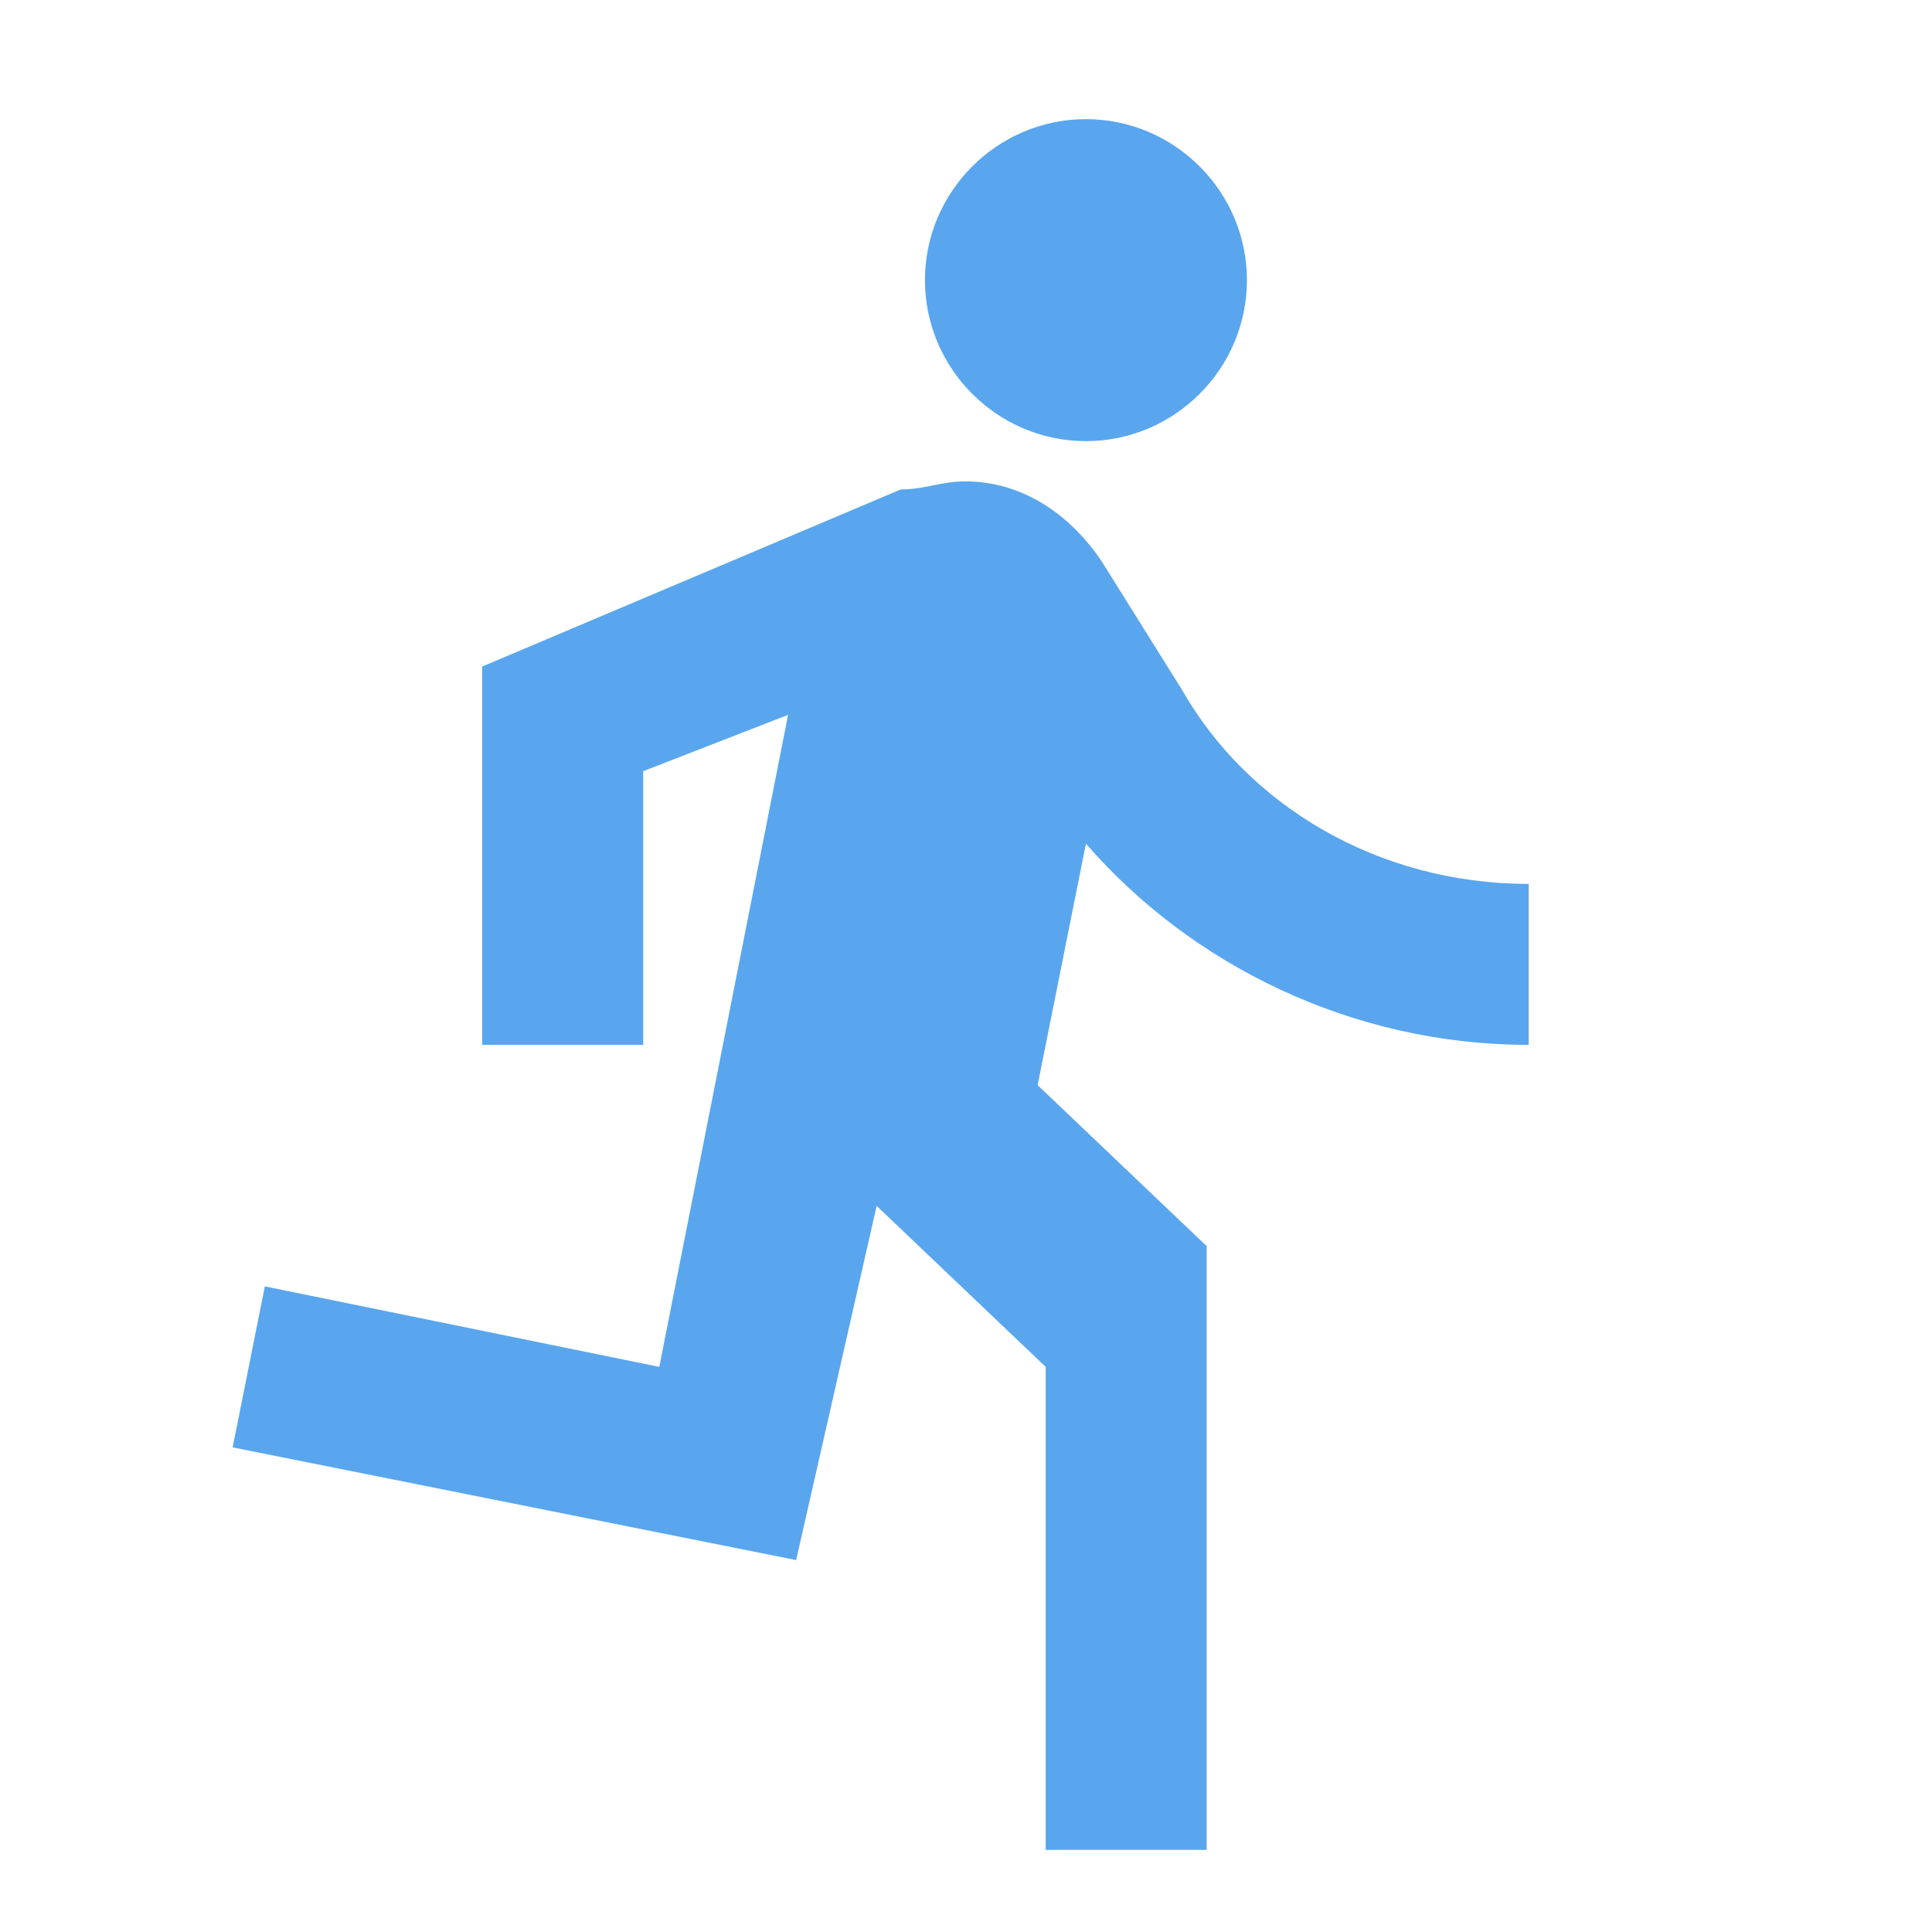
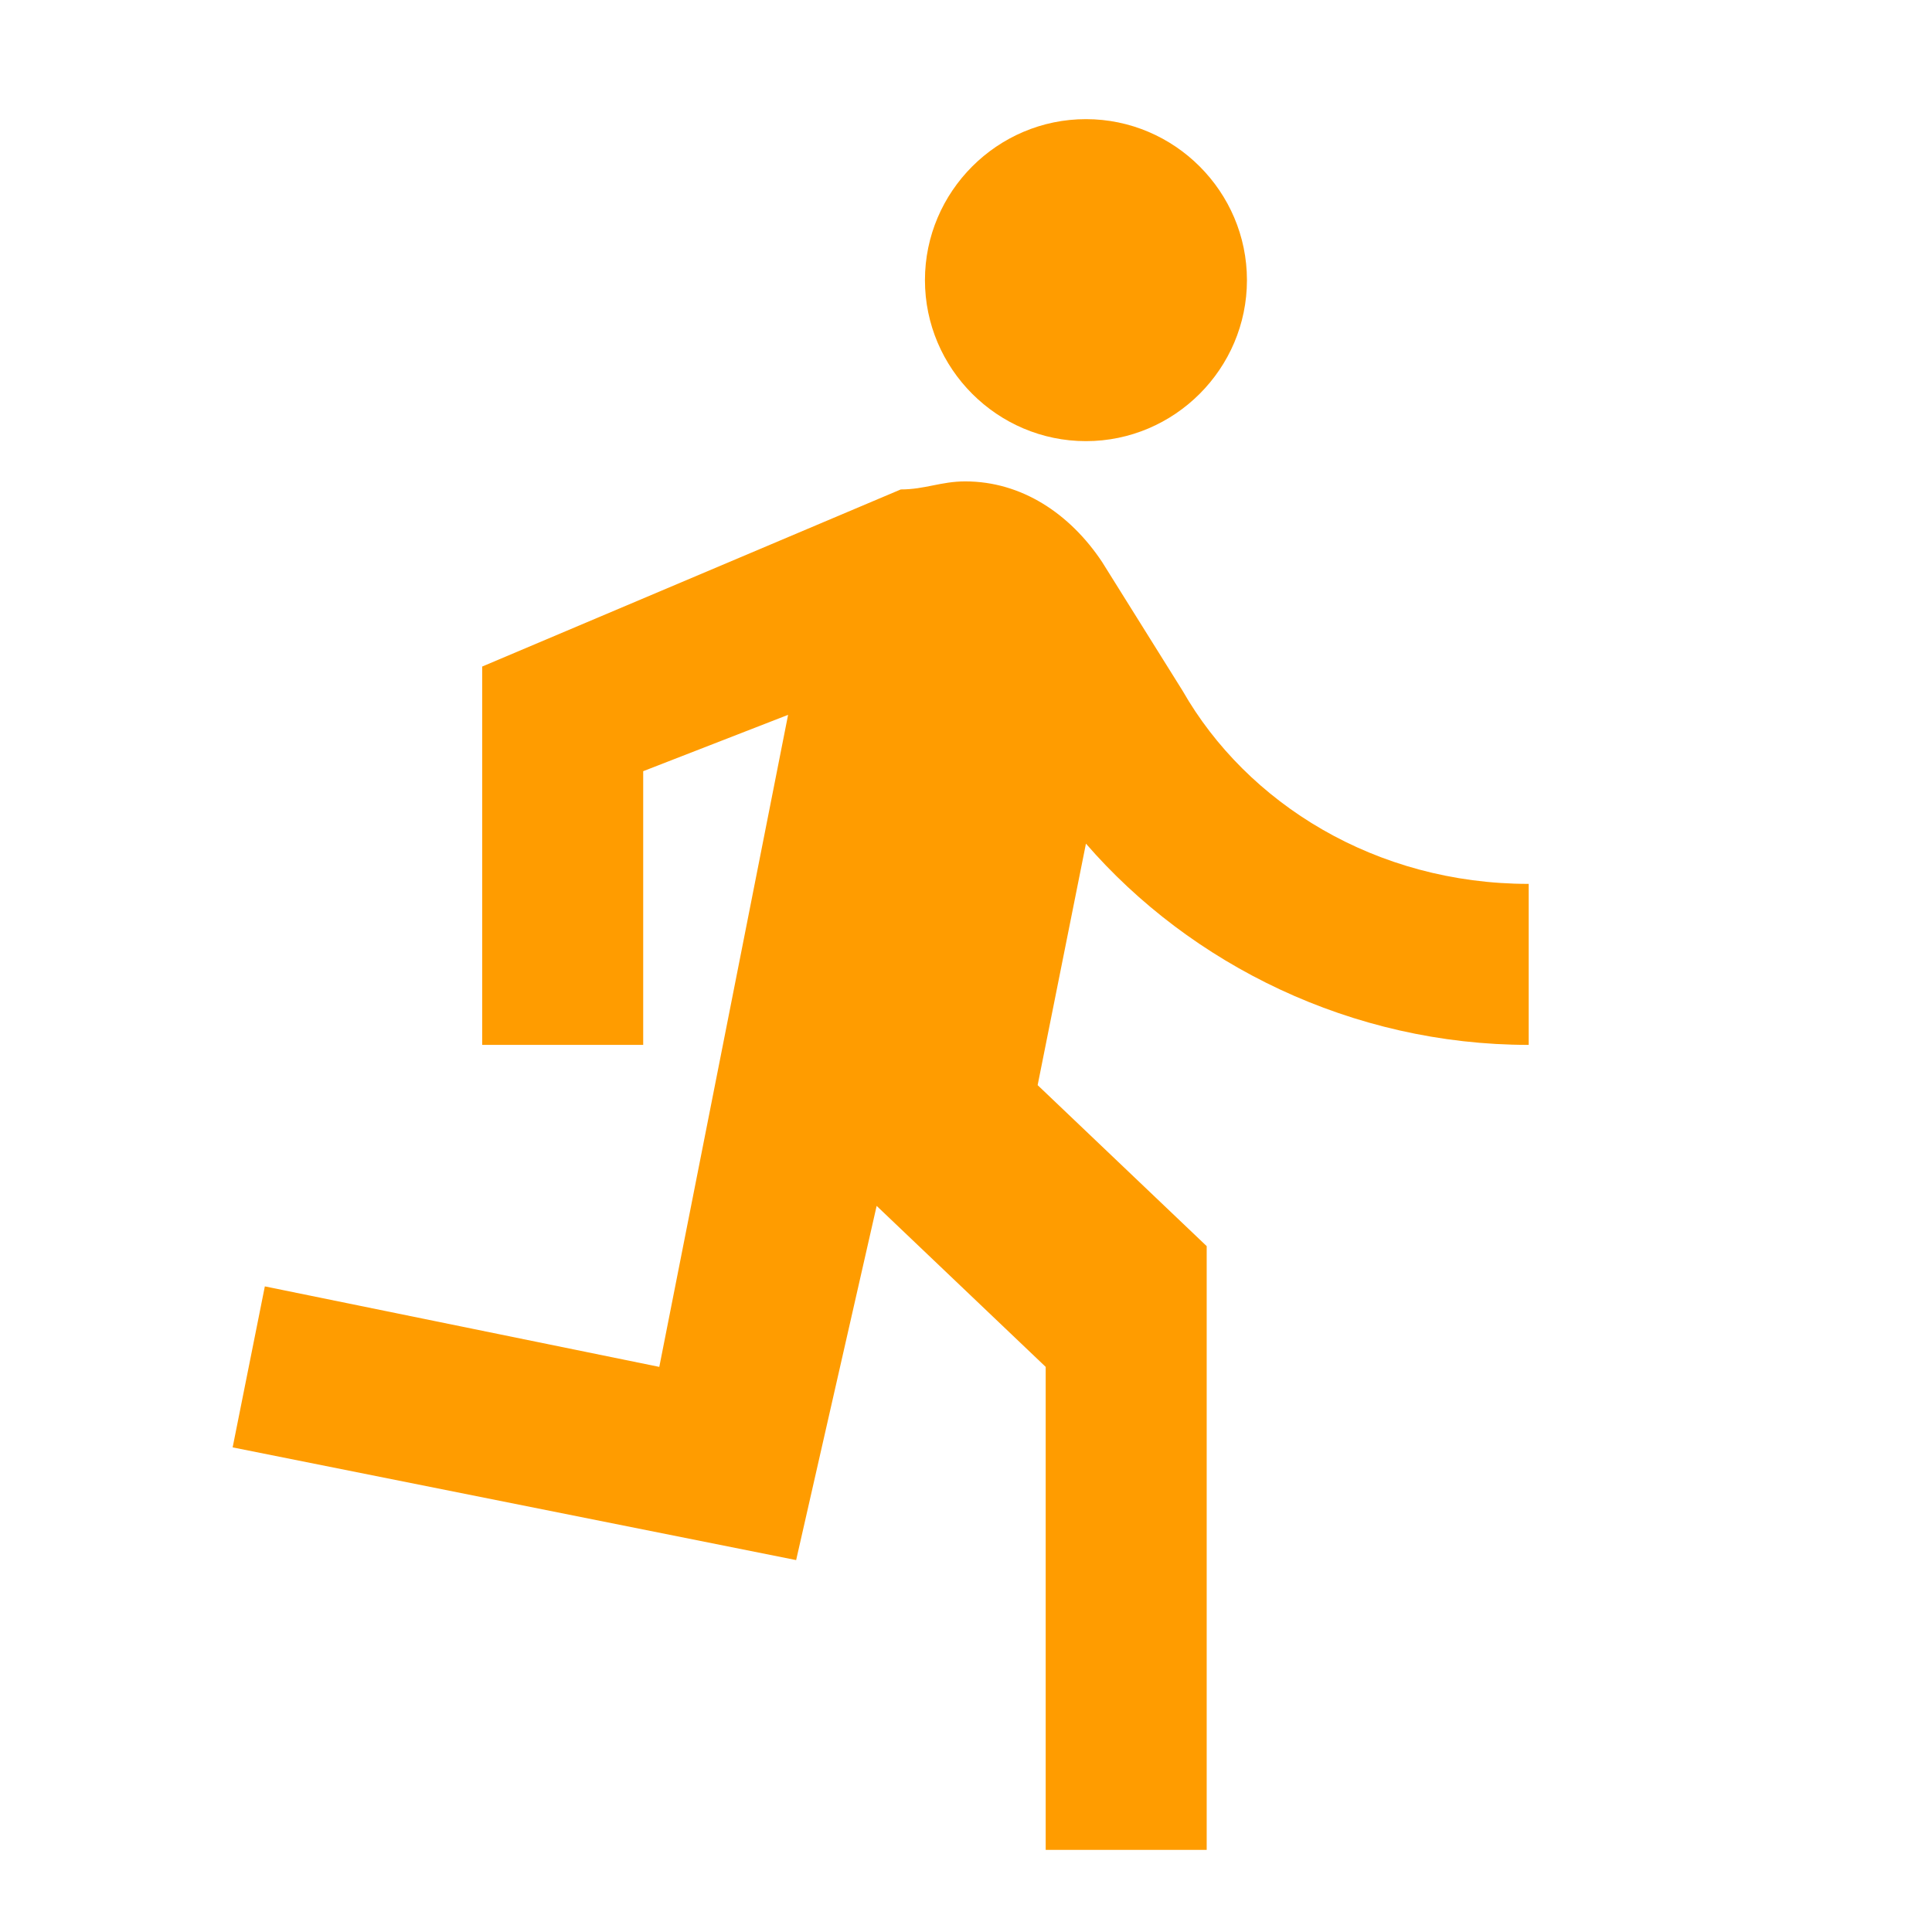
- <svg xmlns="http://www.w3.org/2000/svg" height="48px" viewBox="0 0 24 24" width="48px" fill="#59a6ee">
+ <svg xmlns="http://www.w3.org/2000/svg" height="48px" viewBox="0 0 24 24" width="48px" fill="#ff9c00">
  <path d="M0 0h24v24H0V0z" fill="none" />
  <path d="M13.49 5.48c1.1 0 2-.9 2-2s-.9-2-2-2-2 .9-2 2 .9 2 2 2zm-3.6 13.9l1-4.4 2.1 2v6h2v-7.5l-2.1-2 .6-3c1.3 1.5 3.3 2.5 5.5 2.5v-2c-1.9 0-3.5-1-4.3-2.4l-1-1.6c-.4-.6-1-1-1.7-1-.3 0-.5.1-.8.1l-5.2 2.2v4.7h2v-3.4l1.8-.7-1.6 8.1-4.9-1-.4 2 7 1.4z" />
</svg>
